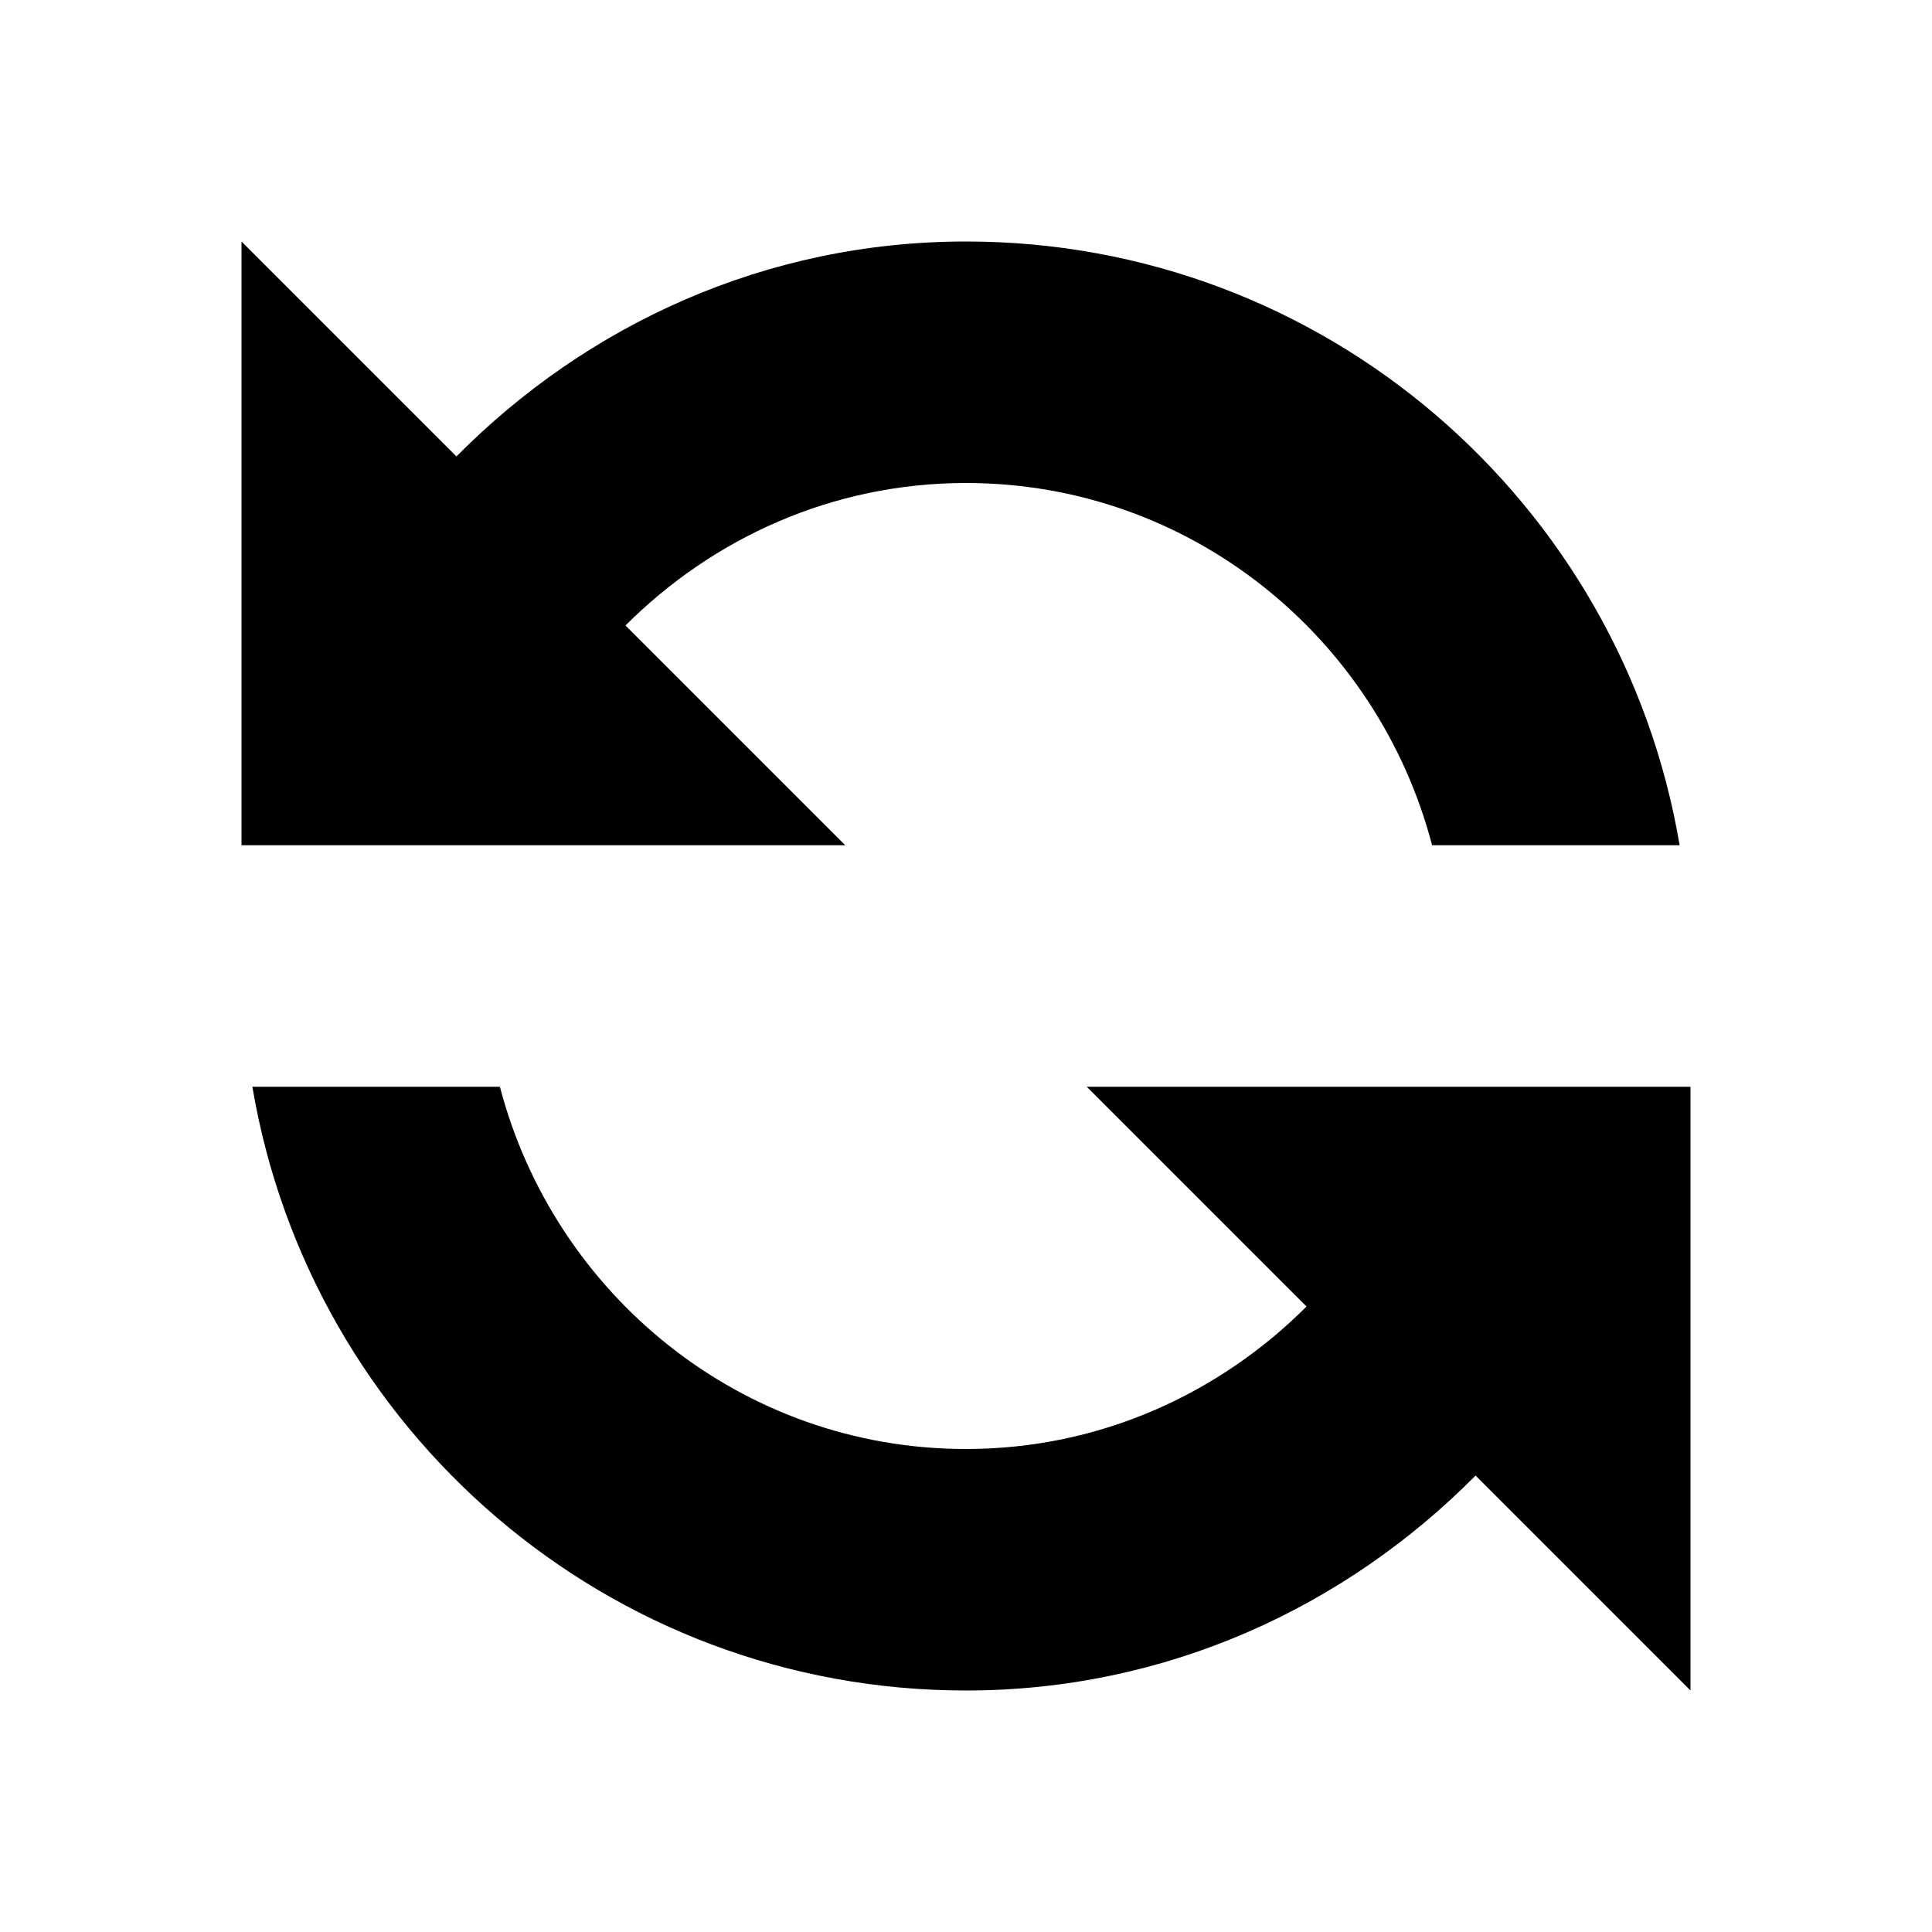
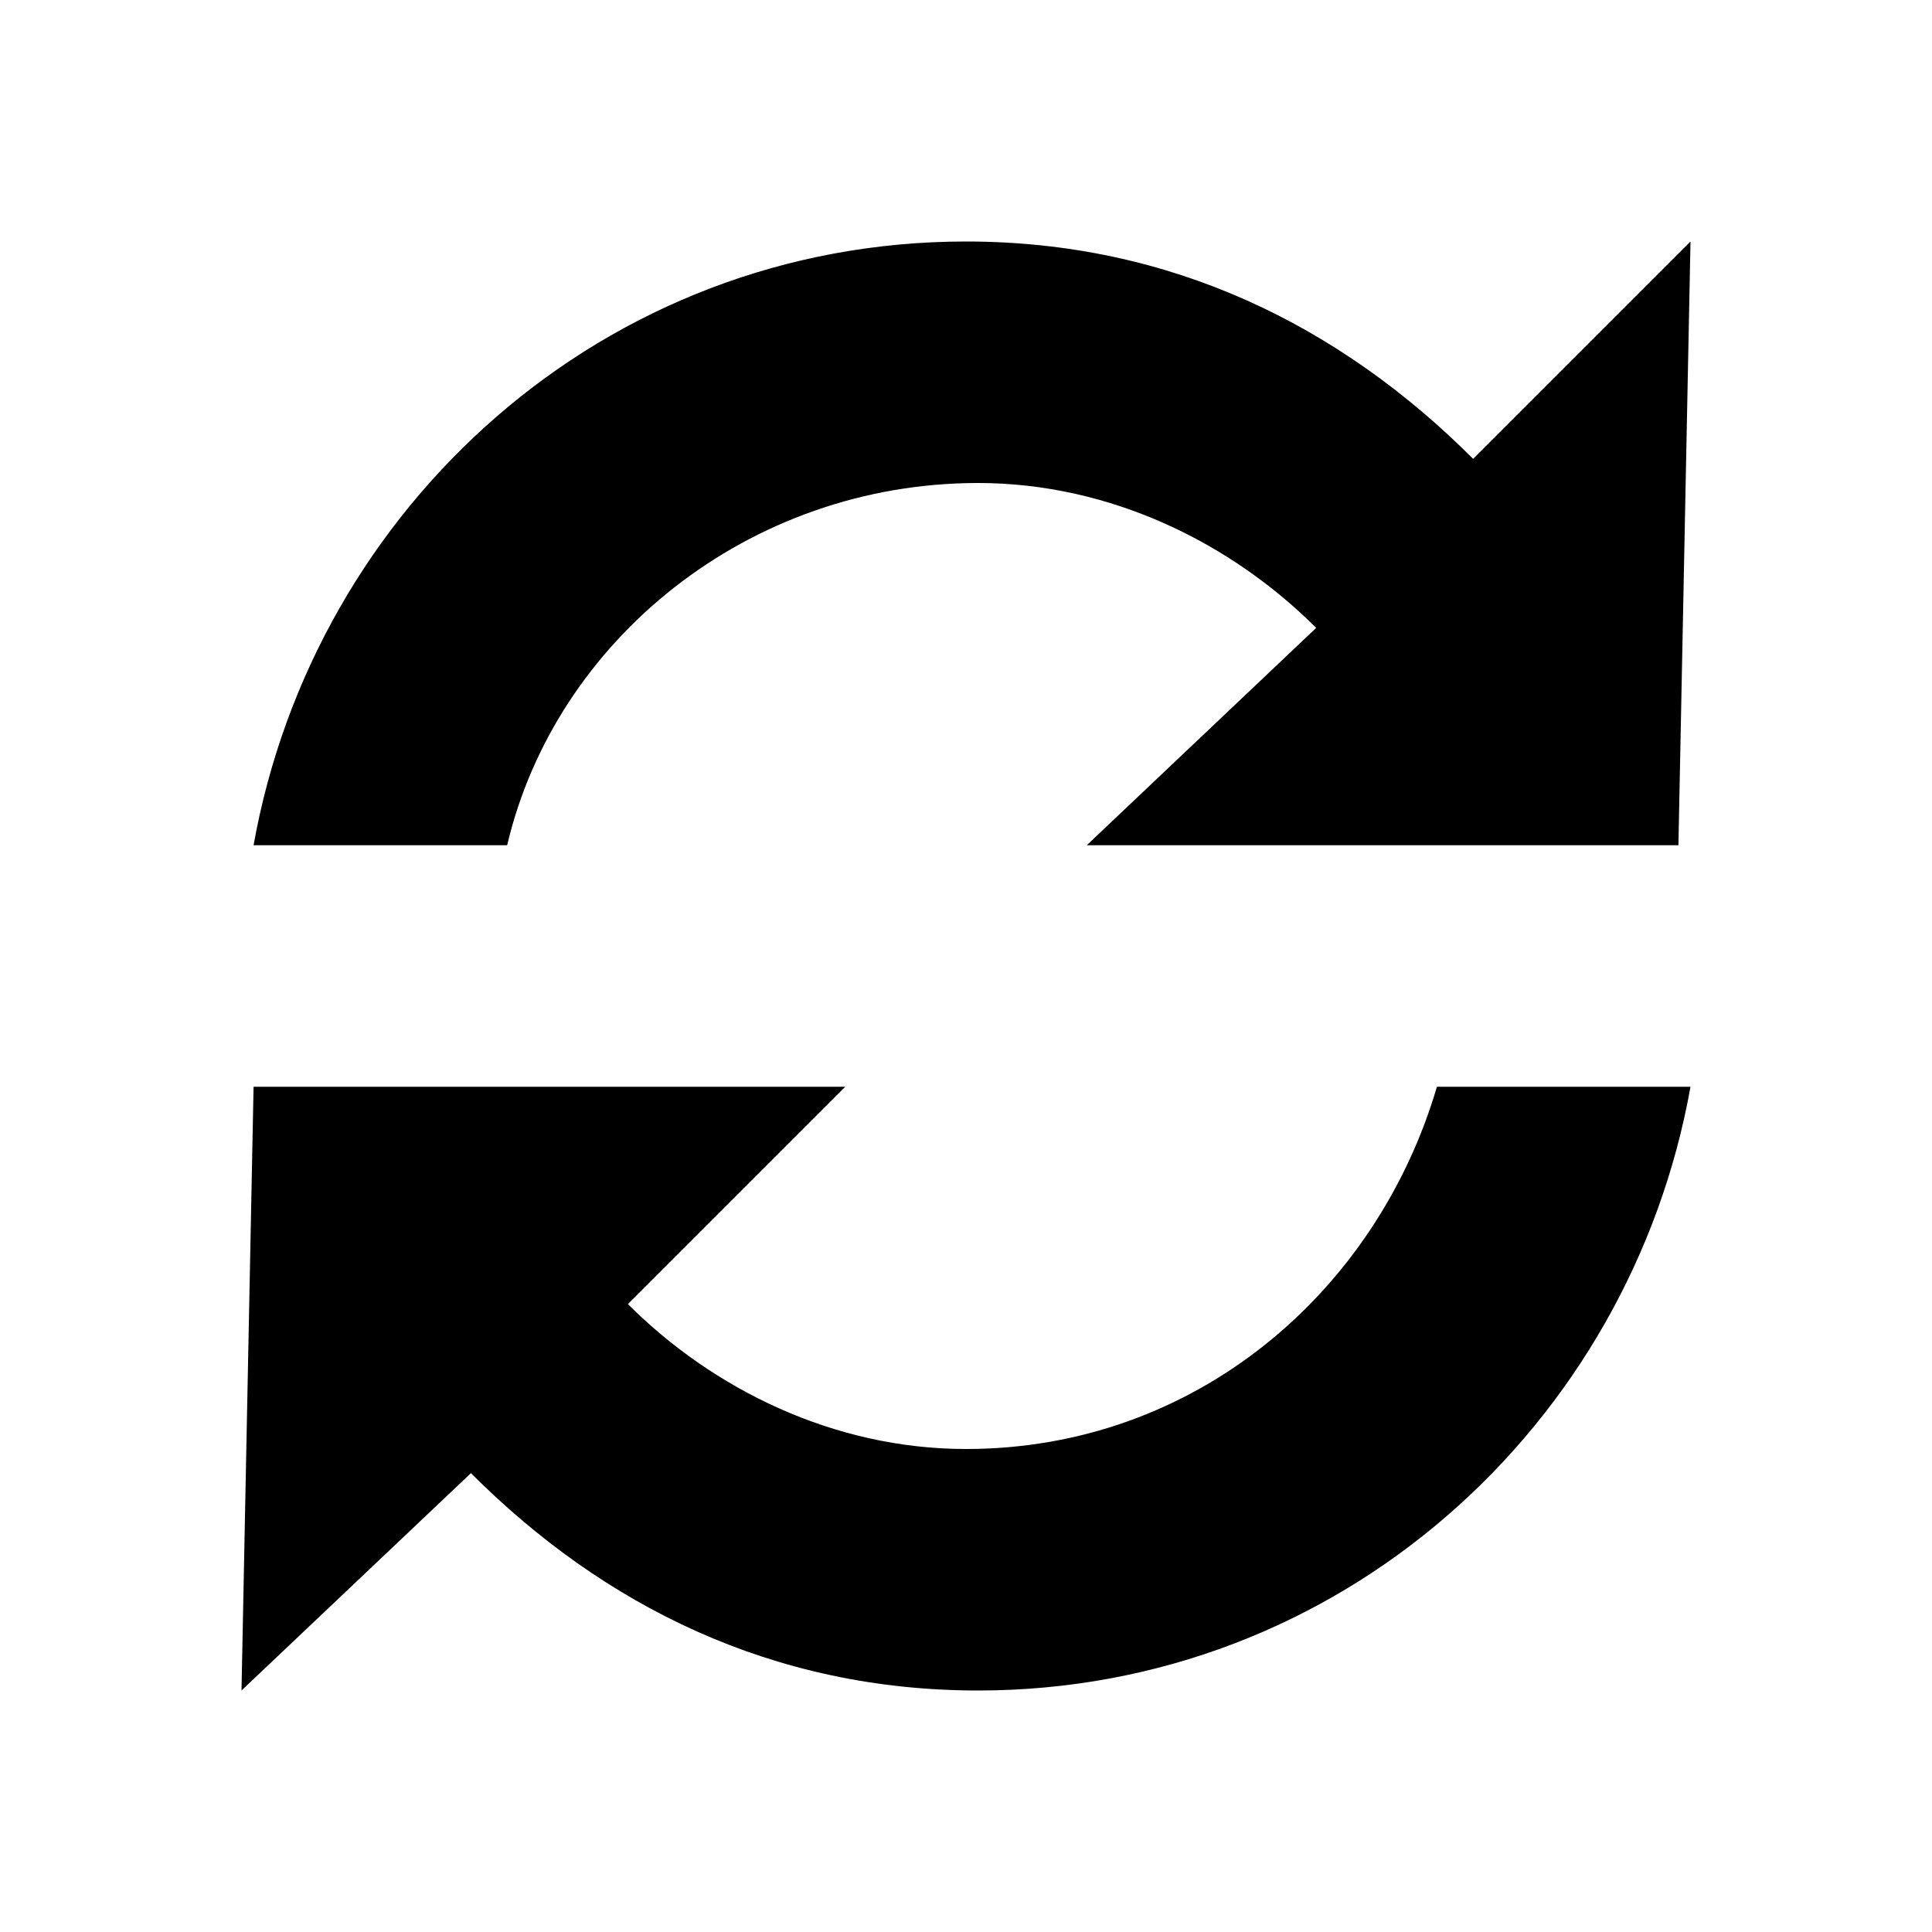
<svg xmlns="http://www.w3.org/2000/svg" viewBox="0 0 16 16">
  <rect x="0" fill="none" width="16" height="16" />
  <g>
-     <path d="M14,9v5l-1.78-1.78C11.14,13.31,9.66,14,8,14c-2.97,0-5.43-2.16-5.91-5h2.05c0.45,1.72,2,3,3.86,3c1.11,0,2.1-0.46,2.82-1.18L9,9h2.86h2.05H14z M4.14,7H7L5.18,5.18C5.9,4.46,6.89,4,8,4c1.86,0,3.41,1.28,3.86,3h2.05C13.43,4.16,10.97,2,8,2C6.34,2,4.86,2.69,3.78,3.78L2,2v5h0.09H4.14z" />
+     <path d="M2.1,9h2.1H7l-1.8,1.8C5.9,11.5,6.9,12,8,12c1.9,0,3.4-1.3,3.9-3h2.1c-0.5,2.8-2.9,5-5.9,5c-1.7,0-3.1-0.7-4.2-1.8L2,14  L2.1,9L2.1,9z M13.9,7L13.9,7L14,2l-1.8,1.8C11.1,2.7,9.7,2,8,2C5,2,2.6,4.2,2.1,7h2.1c0.4-1.7,2-3,3.9-3c1.1,0,2.1,0.5,2.8,1.2L9,7  h2.9H13.9z" />
  </g>
</svg>
